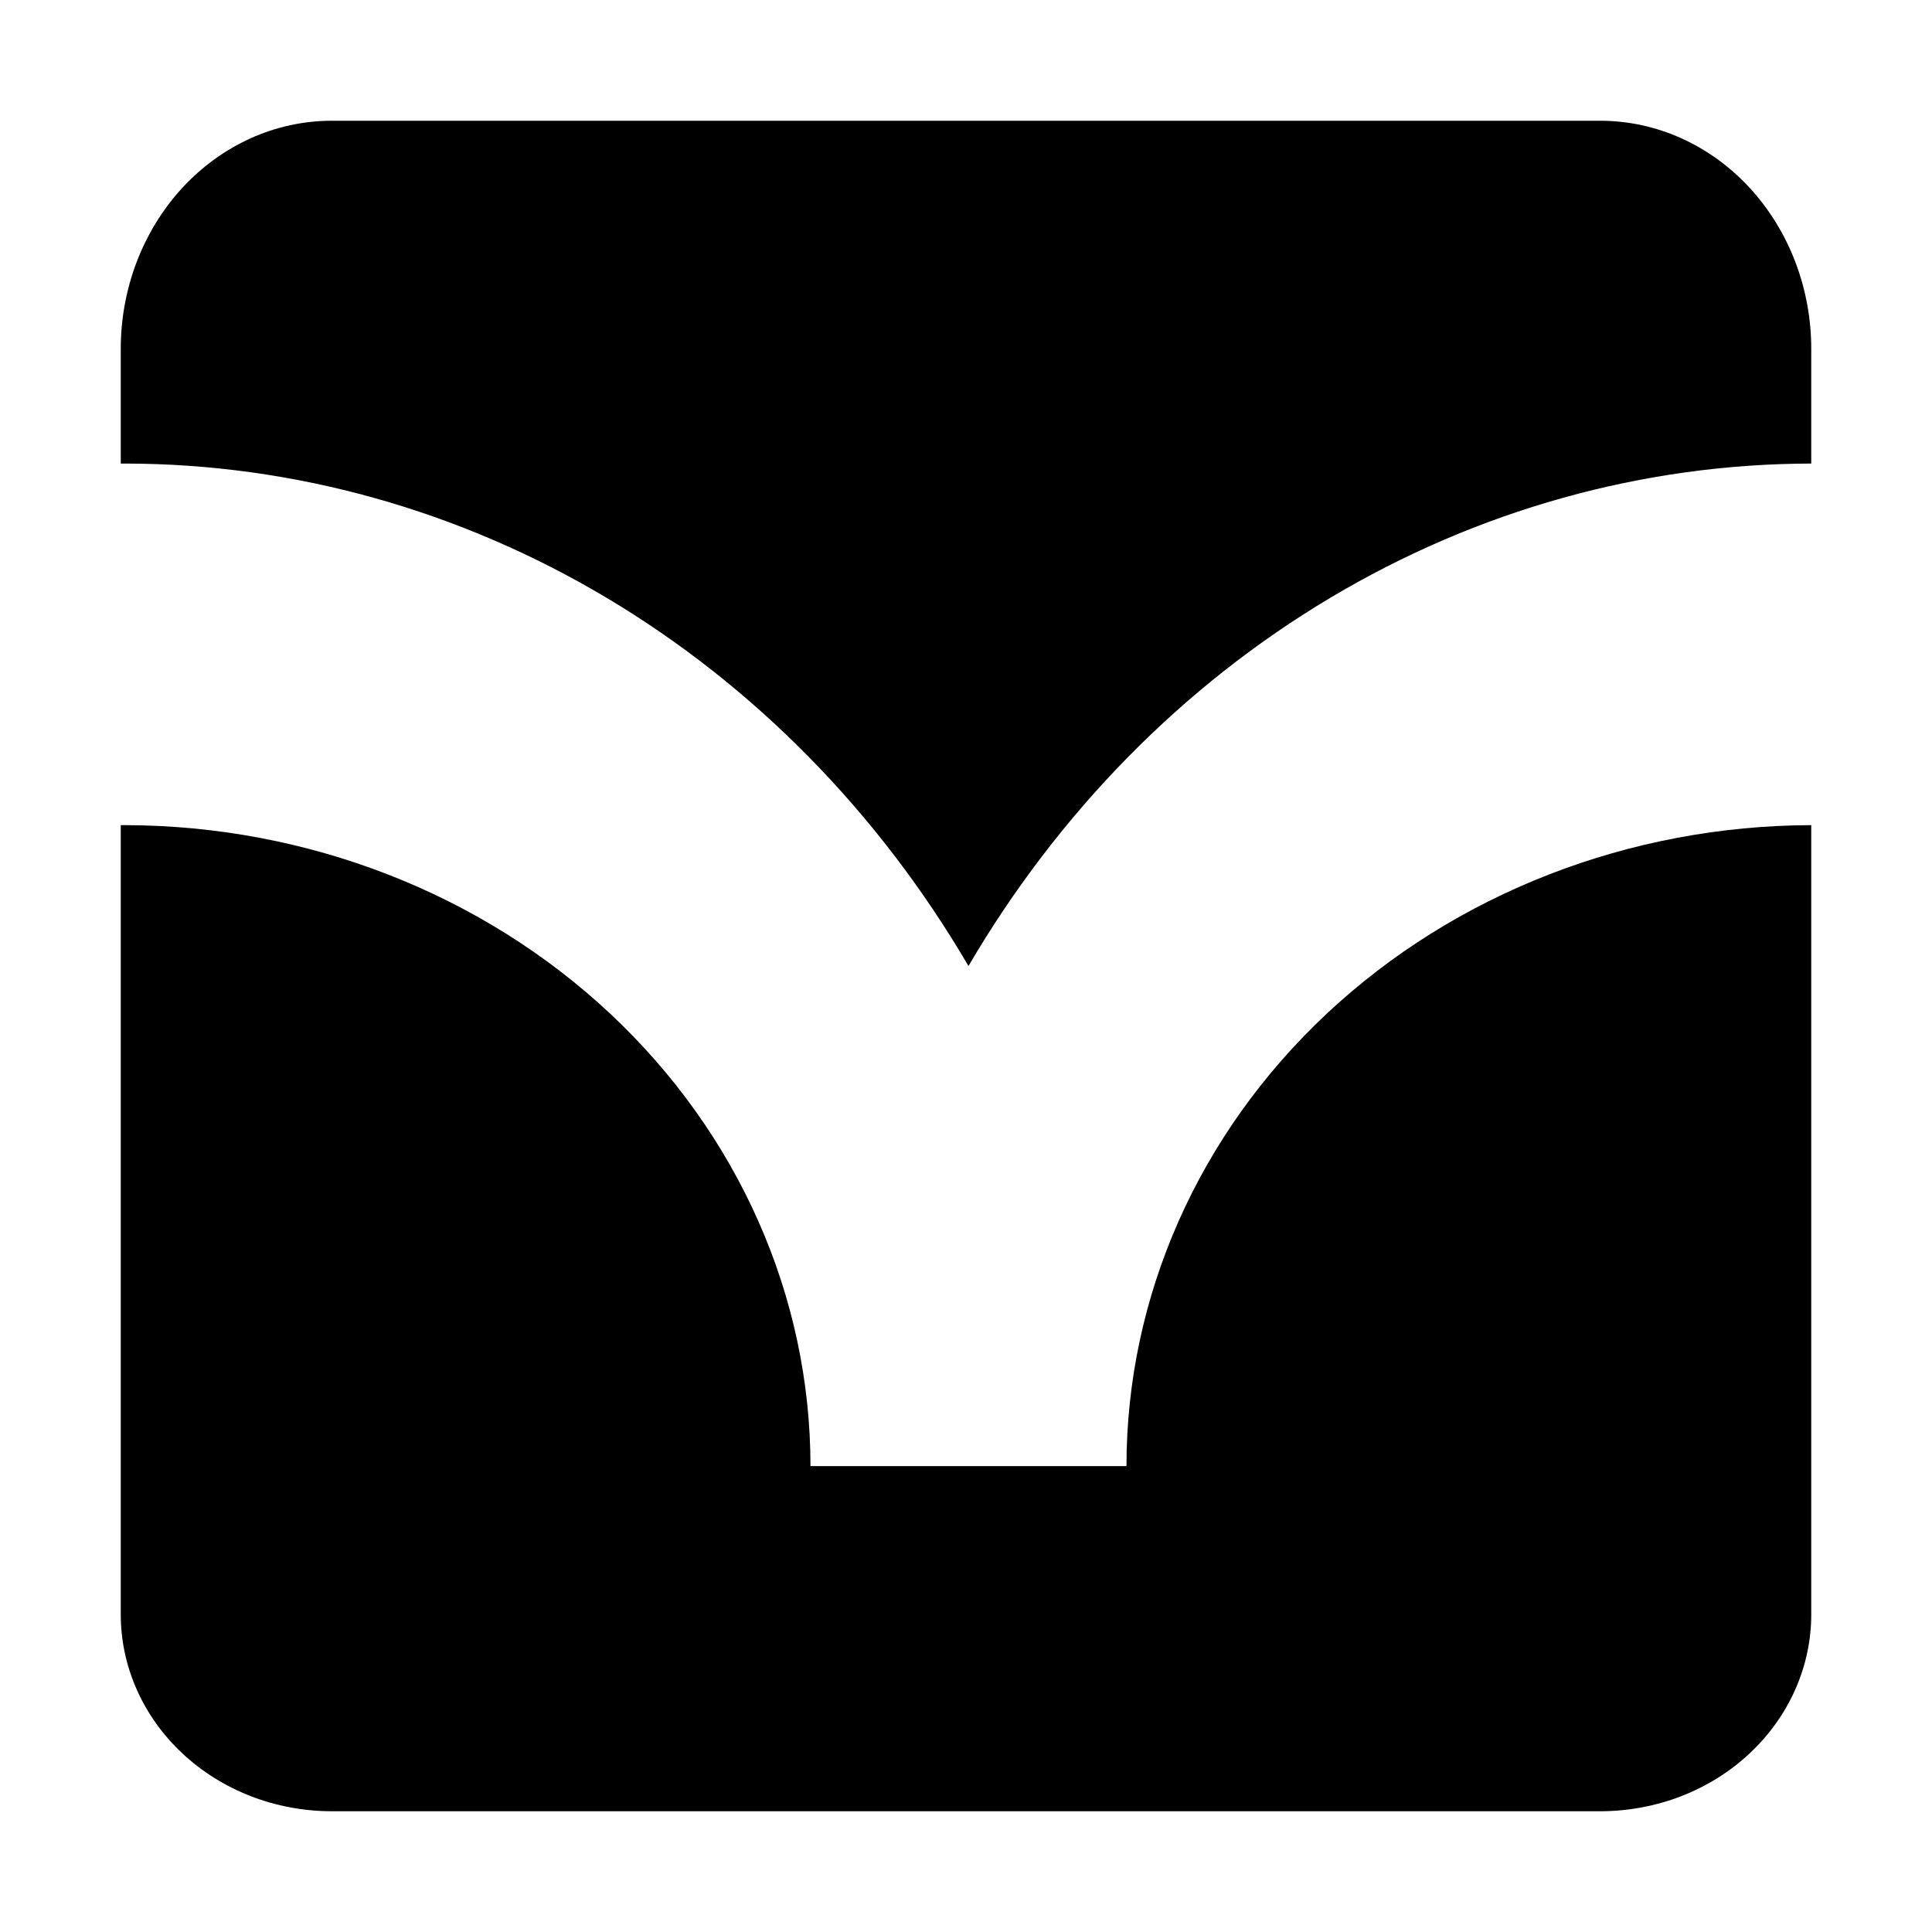
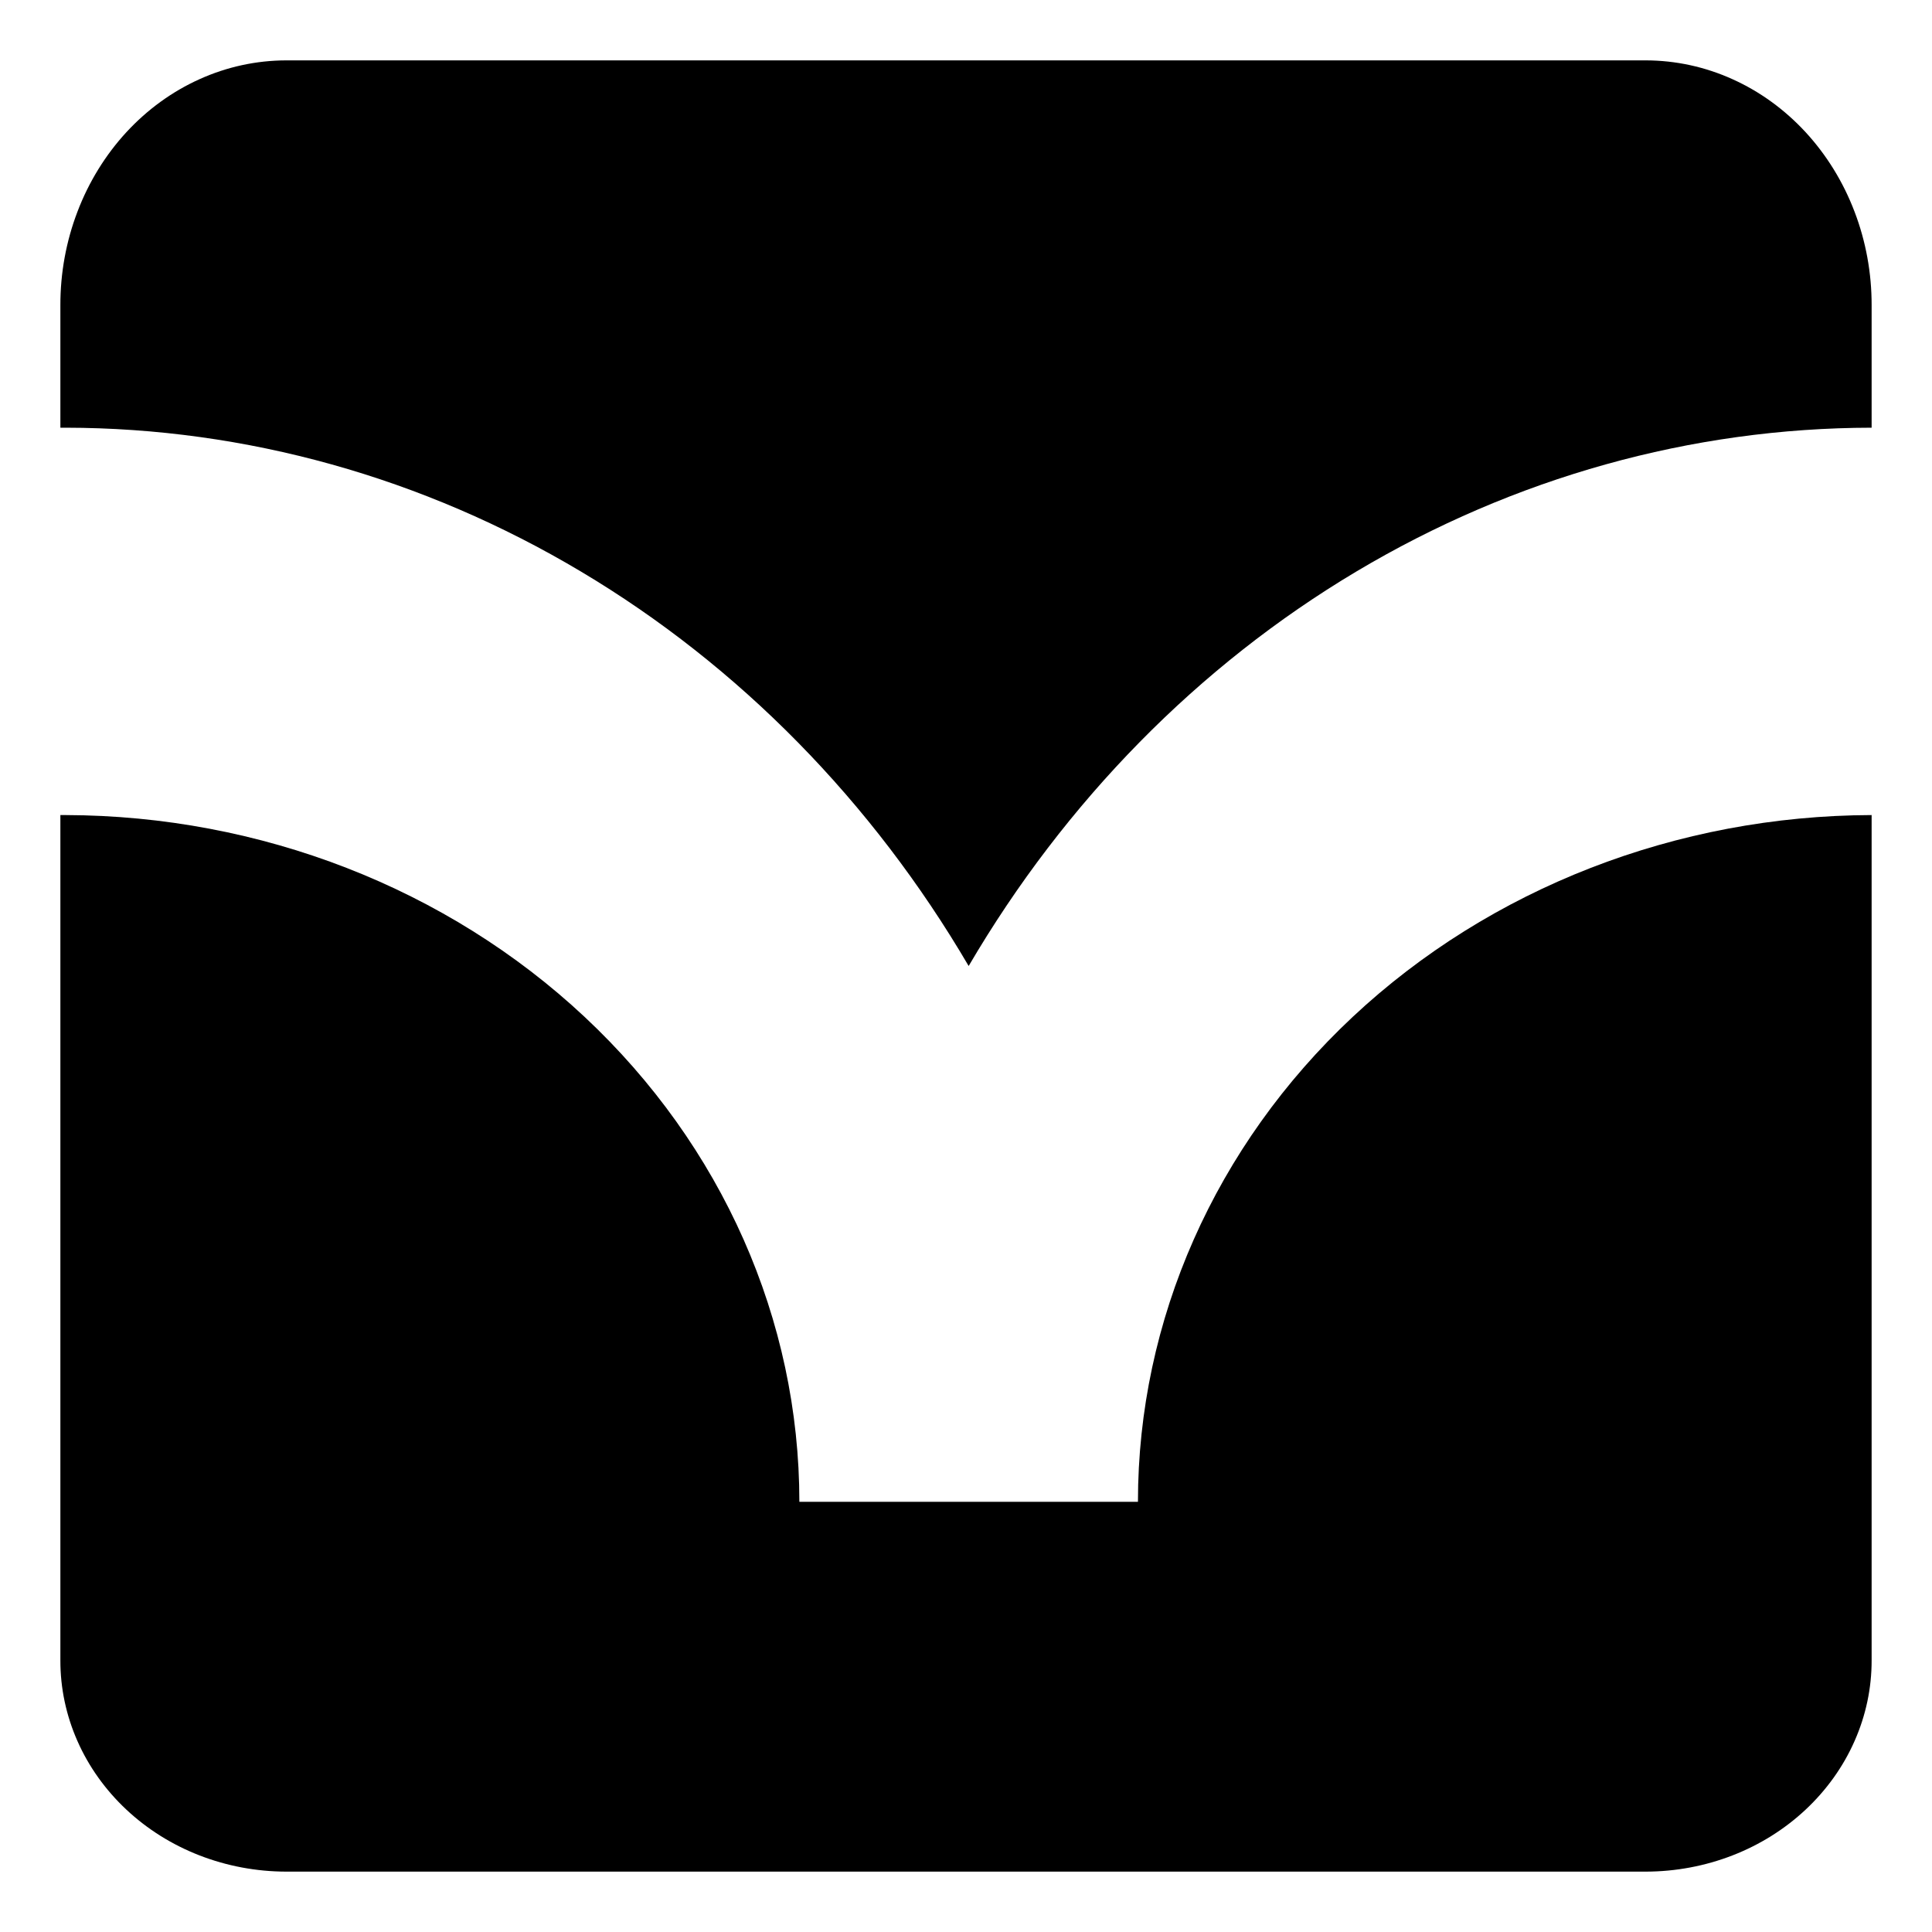
<svg xmlns="http://www.w3.org/2000/svg" width="32" height="32" viewBox="0 0 32 32" fill="none">
-   <path d="M10.048 9.902C7.608 8.448 4.868 7.682 2.081 7.678H2V5.785C1.999 5.289 2.089 4.797 2.264 4.338C2.439 3.88 2.696 3.463 3.02 3.111C3.344 2.76 3.729 2.481 4.153 2.29C4.576 2.099 5.031 2.001 5.489 2H26.511C26.969 2.001 27.424 2.099 27.848 2.29C28.271 2.481 28.656 2.76 28.98 3.111C29.304 3.463 29.561 3.88 29.736 4.338C29.911 4.797 30.001 5.289 30 5.785V7.678C27.214 7.682 24.474 8.447 22.033 9.902C19.593 11.357 17.532 13.454 16.041 16C14.55 13.454 12.489 11.357 10.048 9.902Z" fill="black" />
-   <path d="M10.104 16.787C12.23 18.777 13.424 21.473 13.424 24.283H18.658C18.658 21.473 19.852 18.777 21.978 16.787C24.104 14.797 26.989 13.675 30 13.667V26.733C30.001 27.162 29.911 27.586 29.736 27.982C29.561 28.378 29.304 28.738 28.98 29.041C28.656 29.345 28.271 29.585 27.848 29.75C27.424 29.914 26.969 29.999 26.511 30H5.489C5.031 29.999 4.576 29.914 4.153 29.75C3.729 29.585 3.344 29.345 3.02 29.041C2.696 28.738 2.439 28.378 2.264 27.982C2.089 27.586 1.999 27.162 2 26.733V13.667H2.081C5.093 13.675 7.978 14.797 10.104 16.787Z" fill="black" />
+   <path d="M9.623 9.467C7.009 7.908 4.073 7.088 1.087 7.084H1V5.056C0.999 4.524 1.095 3.997 1.283 3.506C1.47 3.014 1.746 2.567 2.093 2.19C2.44 1.814 2.852 1.515 3.306 1.311C3.76 1.106 4.247 1.001 4.739 1H27.261C27.753 1.001 28.24 1.106 28.694 1.311C29.148 1.515 29.56 1.814 29.907 2.19C30.254 2.567 30.53 3.014 30.717 3.506C30.905 3.997 31.001 4.524 31 5.056V7.084C28.015 7.088 25.079 7.908 22.464 9.467C19.85 11.025 17.642 13.273 16.044 16C14.446 13.273 12.238 11.025 9.623 9.467Z" fill="black" />
+   <path d="M9.683 16.843C11.961 18.975 13.24 21.864 13.24 24.875H18.848C18.848 21.864 20.127 18.976 22.405 16.843C24.683 14.711 27.774 13.509 31 13.5V27.5C31.001 27.959 30.905 28.413 30.717 28.838C30.53 29.262 30.254 29.648 29.907 29.973C29.56 30.298 29.148 30.556 28.694 30.732C28.24 30.908 27.753 30.999 27.261 31H4.739C4.247 30.999 3.76 30.908 3.306 30.732C2.852 30.556 2.44 30.298 2.093 29.973C1.746 29.648 1.47 29.262 1.283 28.838C1.095 28.413 0.999 27.959 1 27.5V13.5H1.087C4.314 13.509 7.405 14.711 9.683 16.843Z" fill="black" />
</svg>
